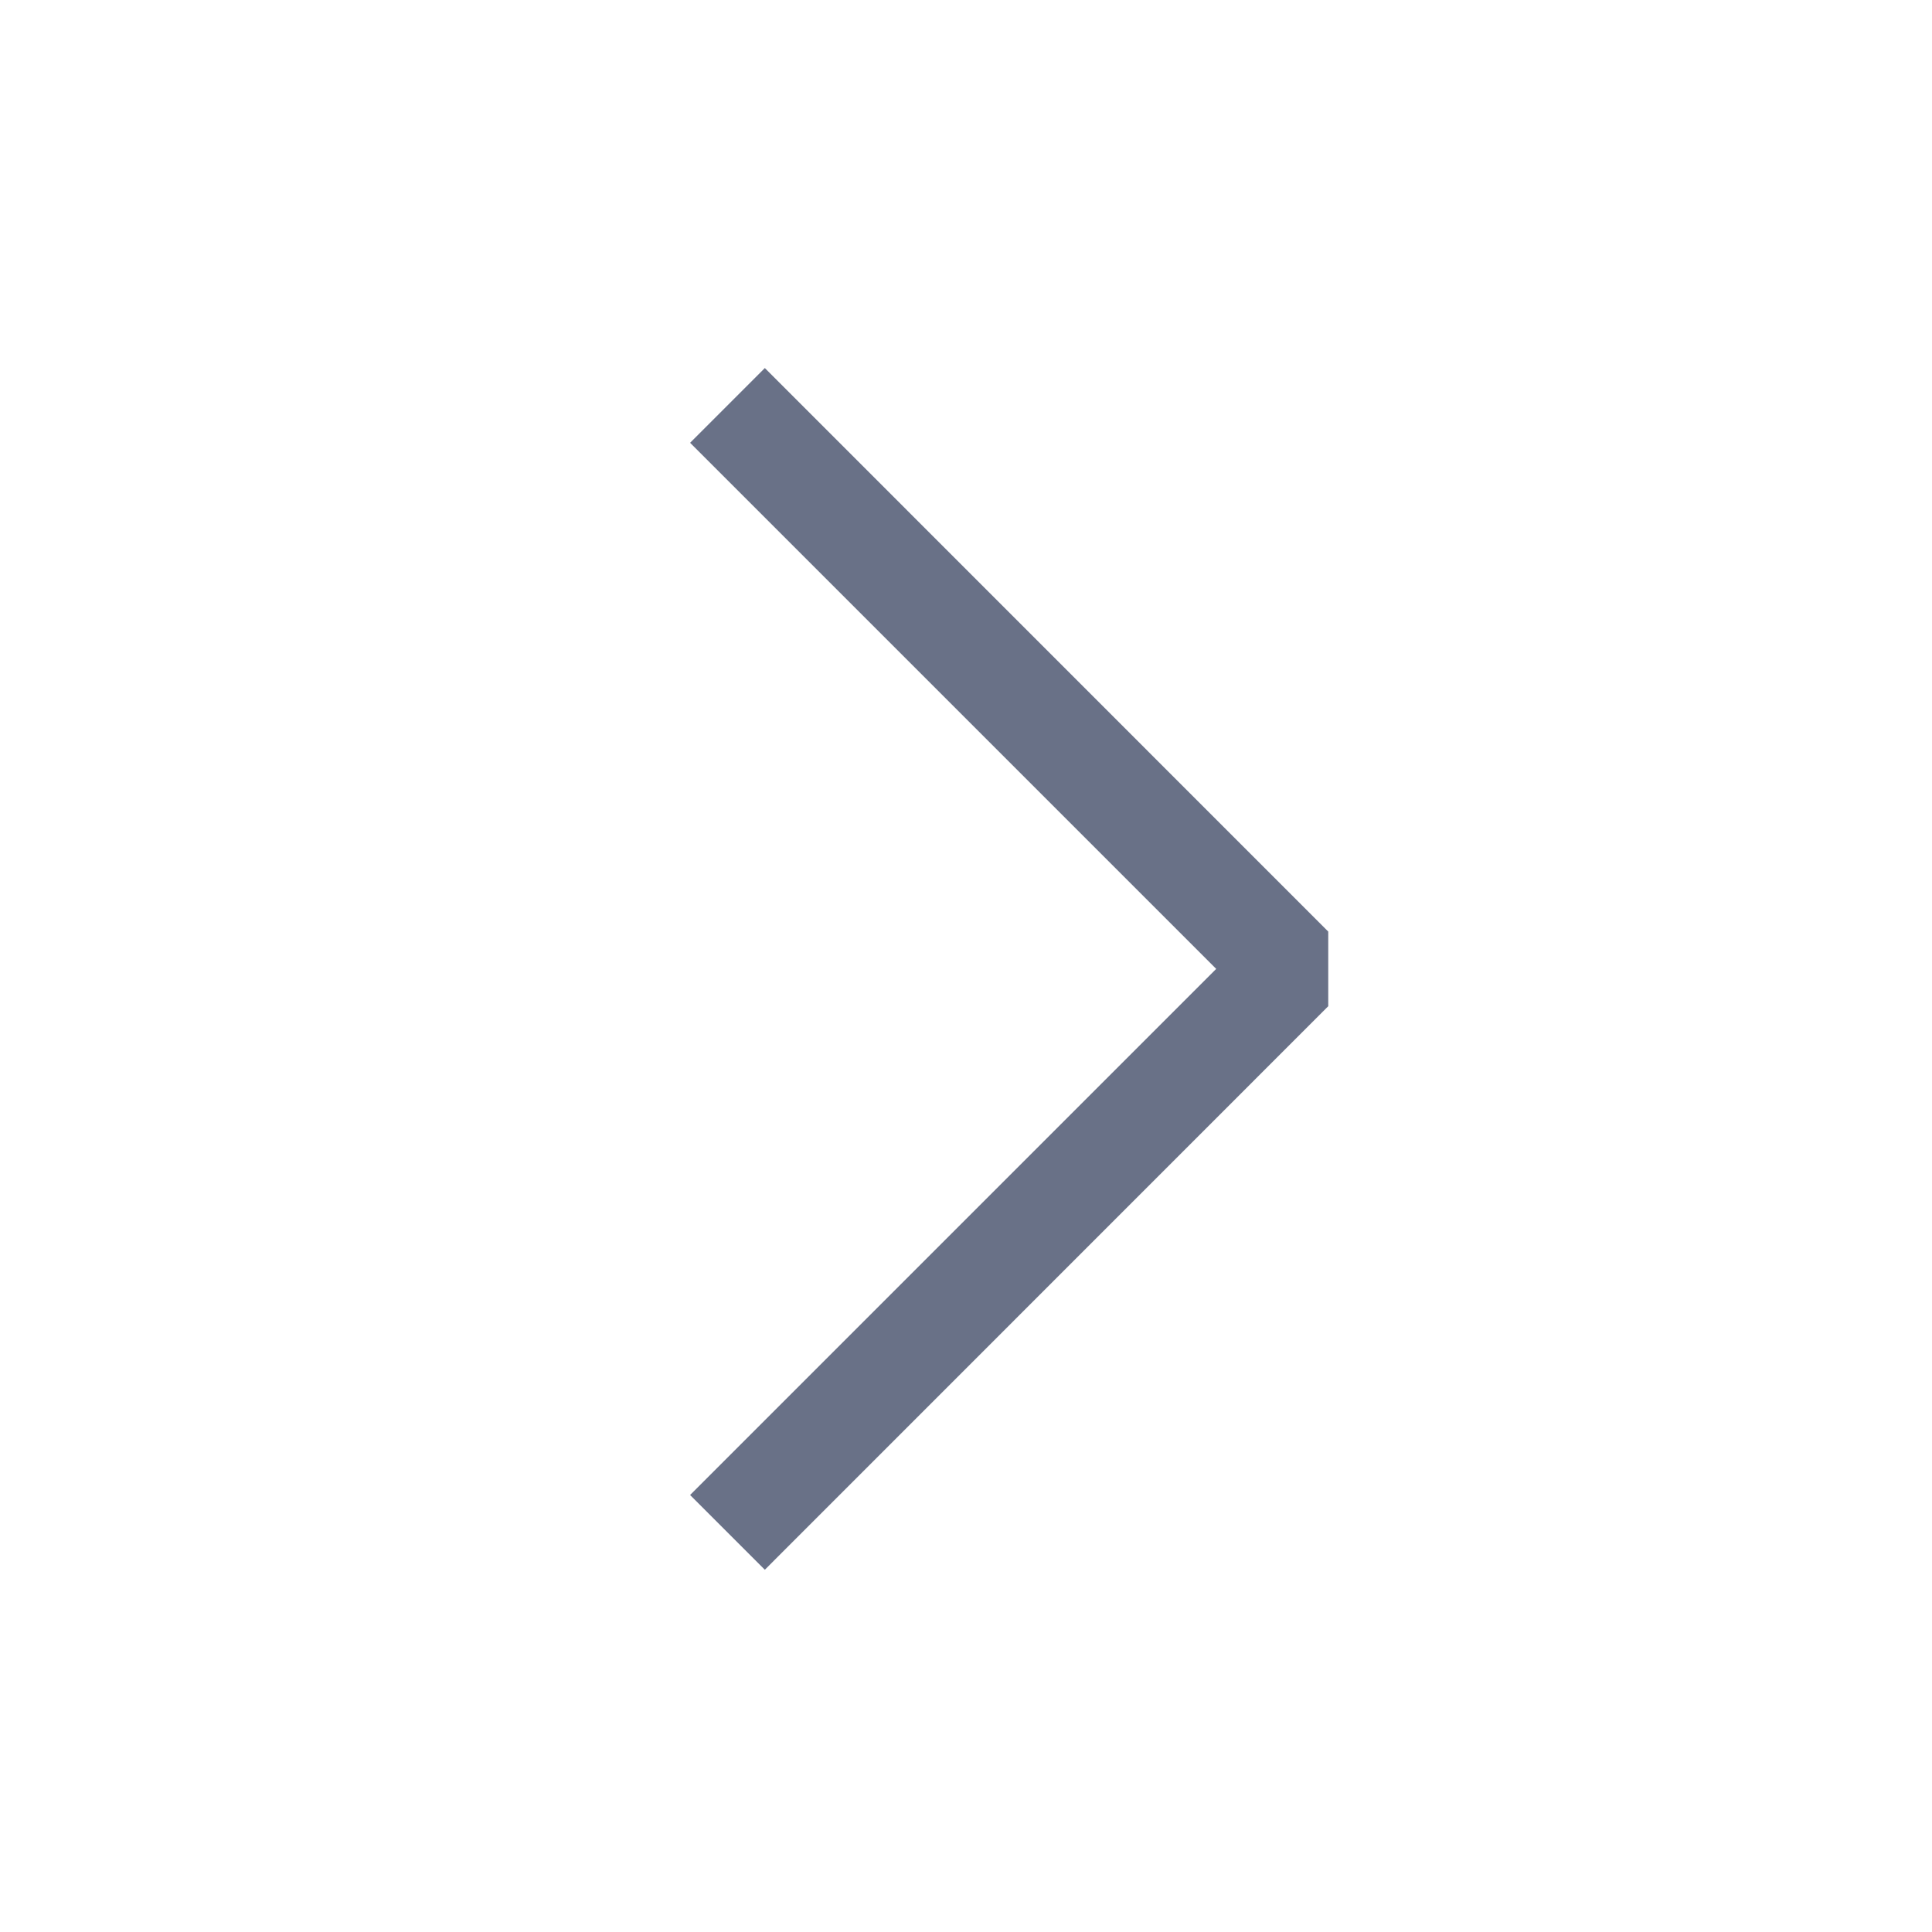
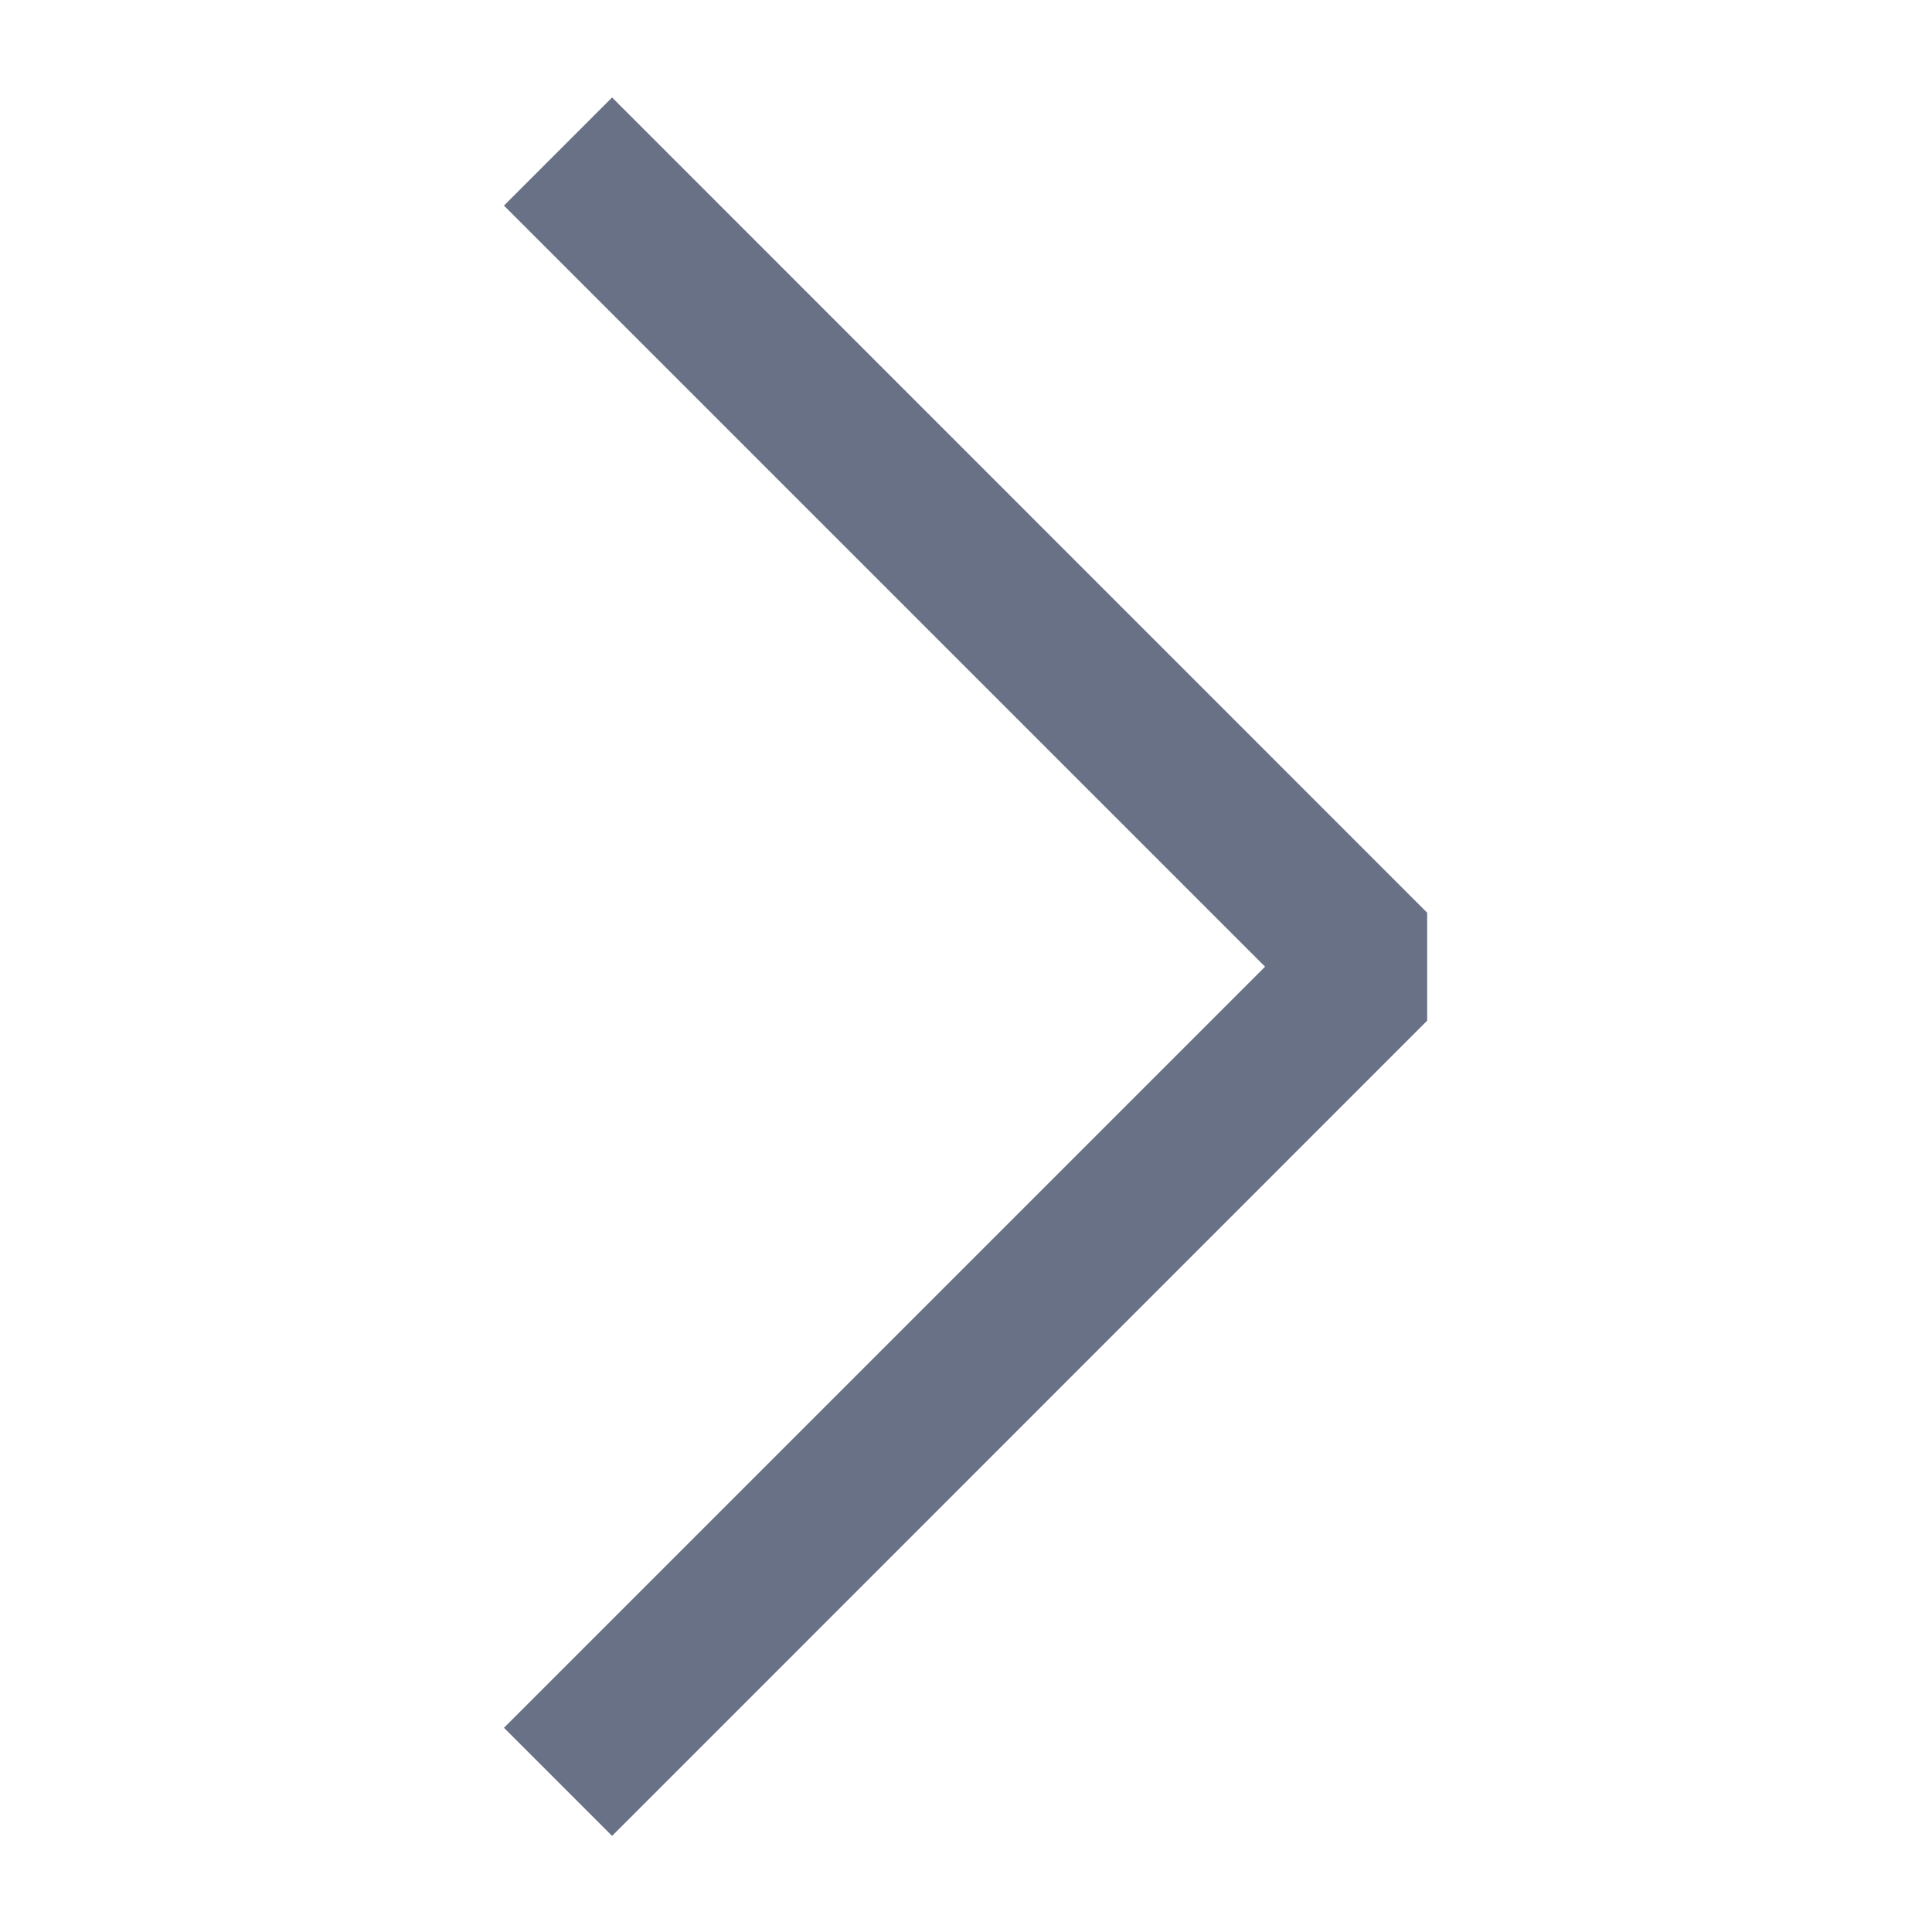
- <svg xmlns="http://www.w3.org/2000/svg" width="16" height="16" viewBox="0 0 16 16" fill="none">
+ <svg xmlns="http://www.w3.org/2000/svg" width="16" height="16" viewBox="2.83 2.49 11.06 11.06" fill="none">
  <path fill-rule="evenodd" clip-rule="evenodd" d="M10.072 8.024L5.715 3.667L6.334 3.048L11 7.715V8.333L6.334 13L5.715 12.381L10.072 8.024Z" fill="#697187" />
</svg>
